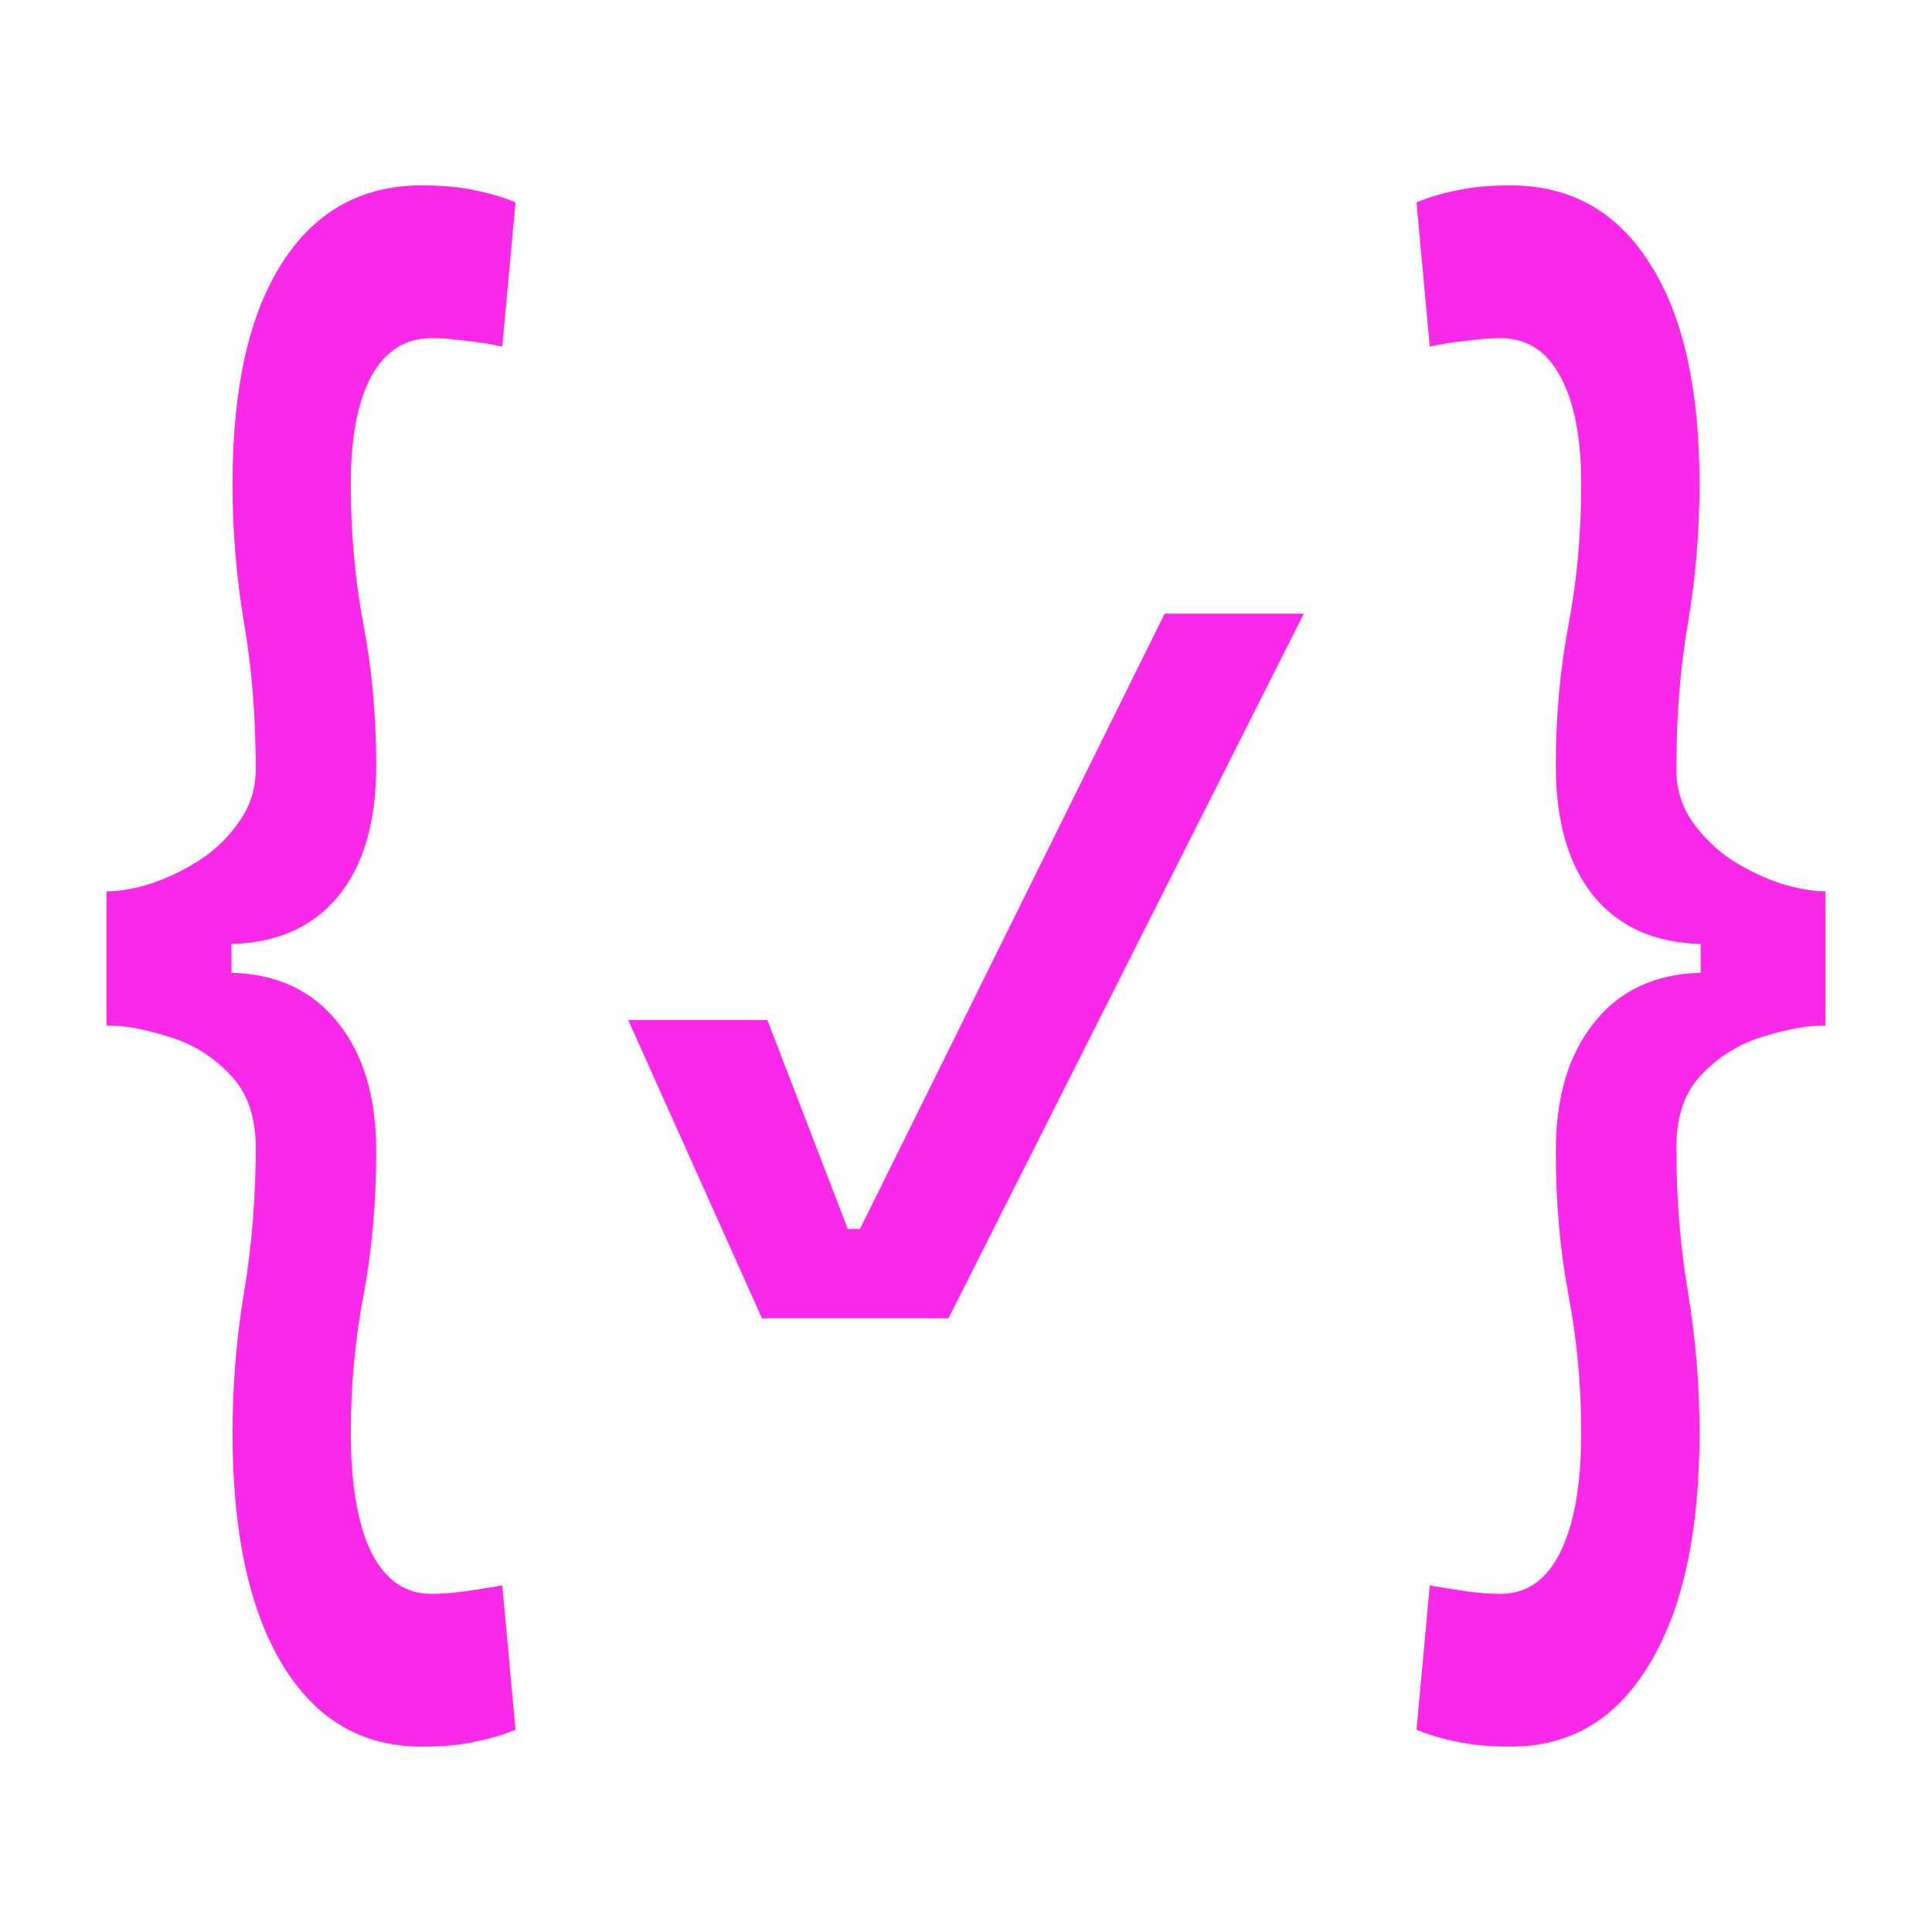
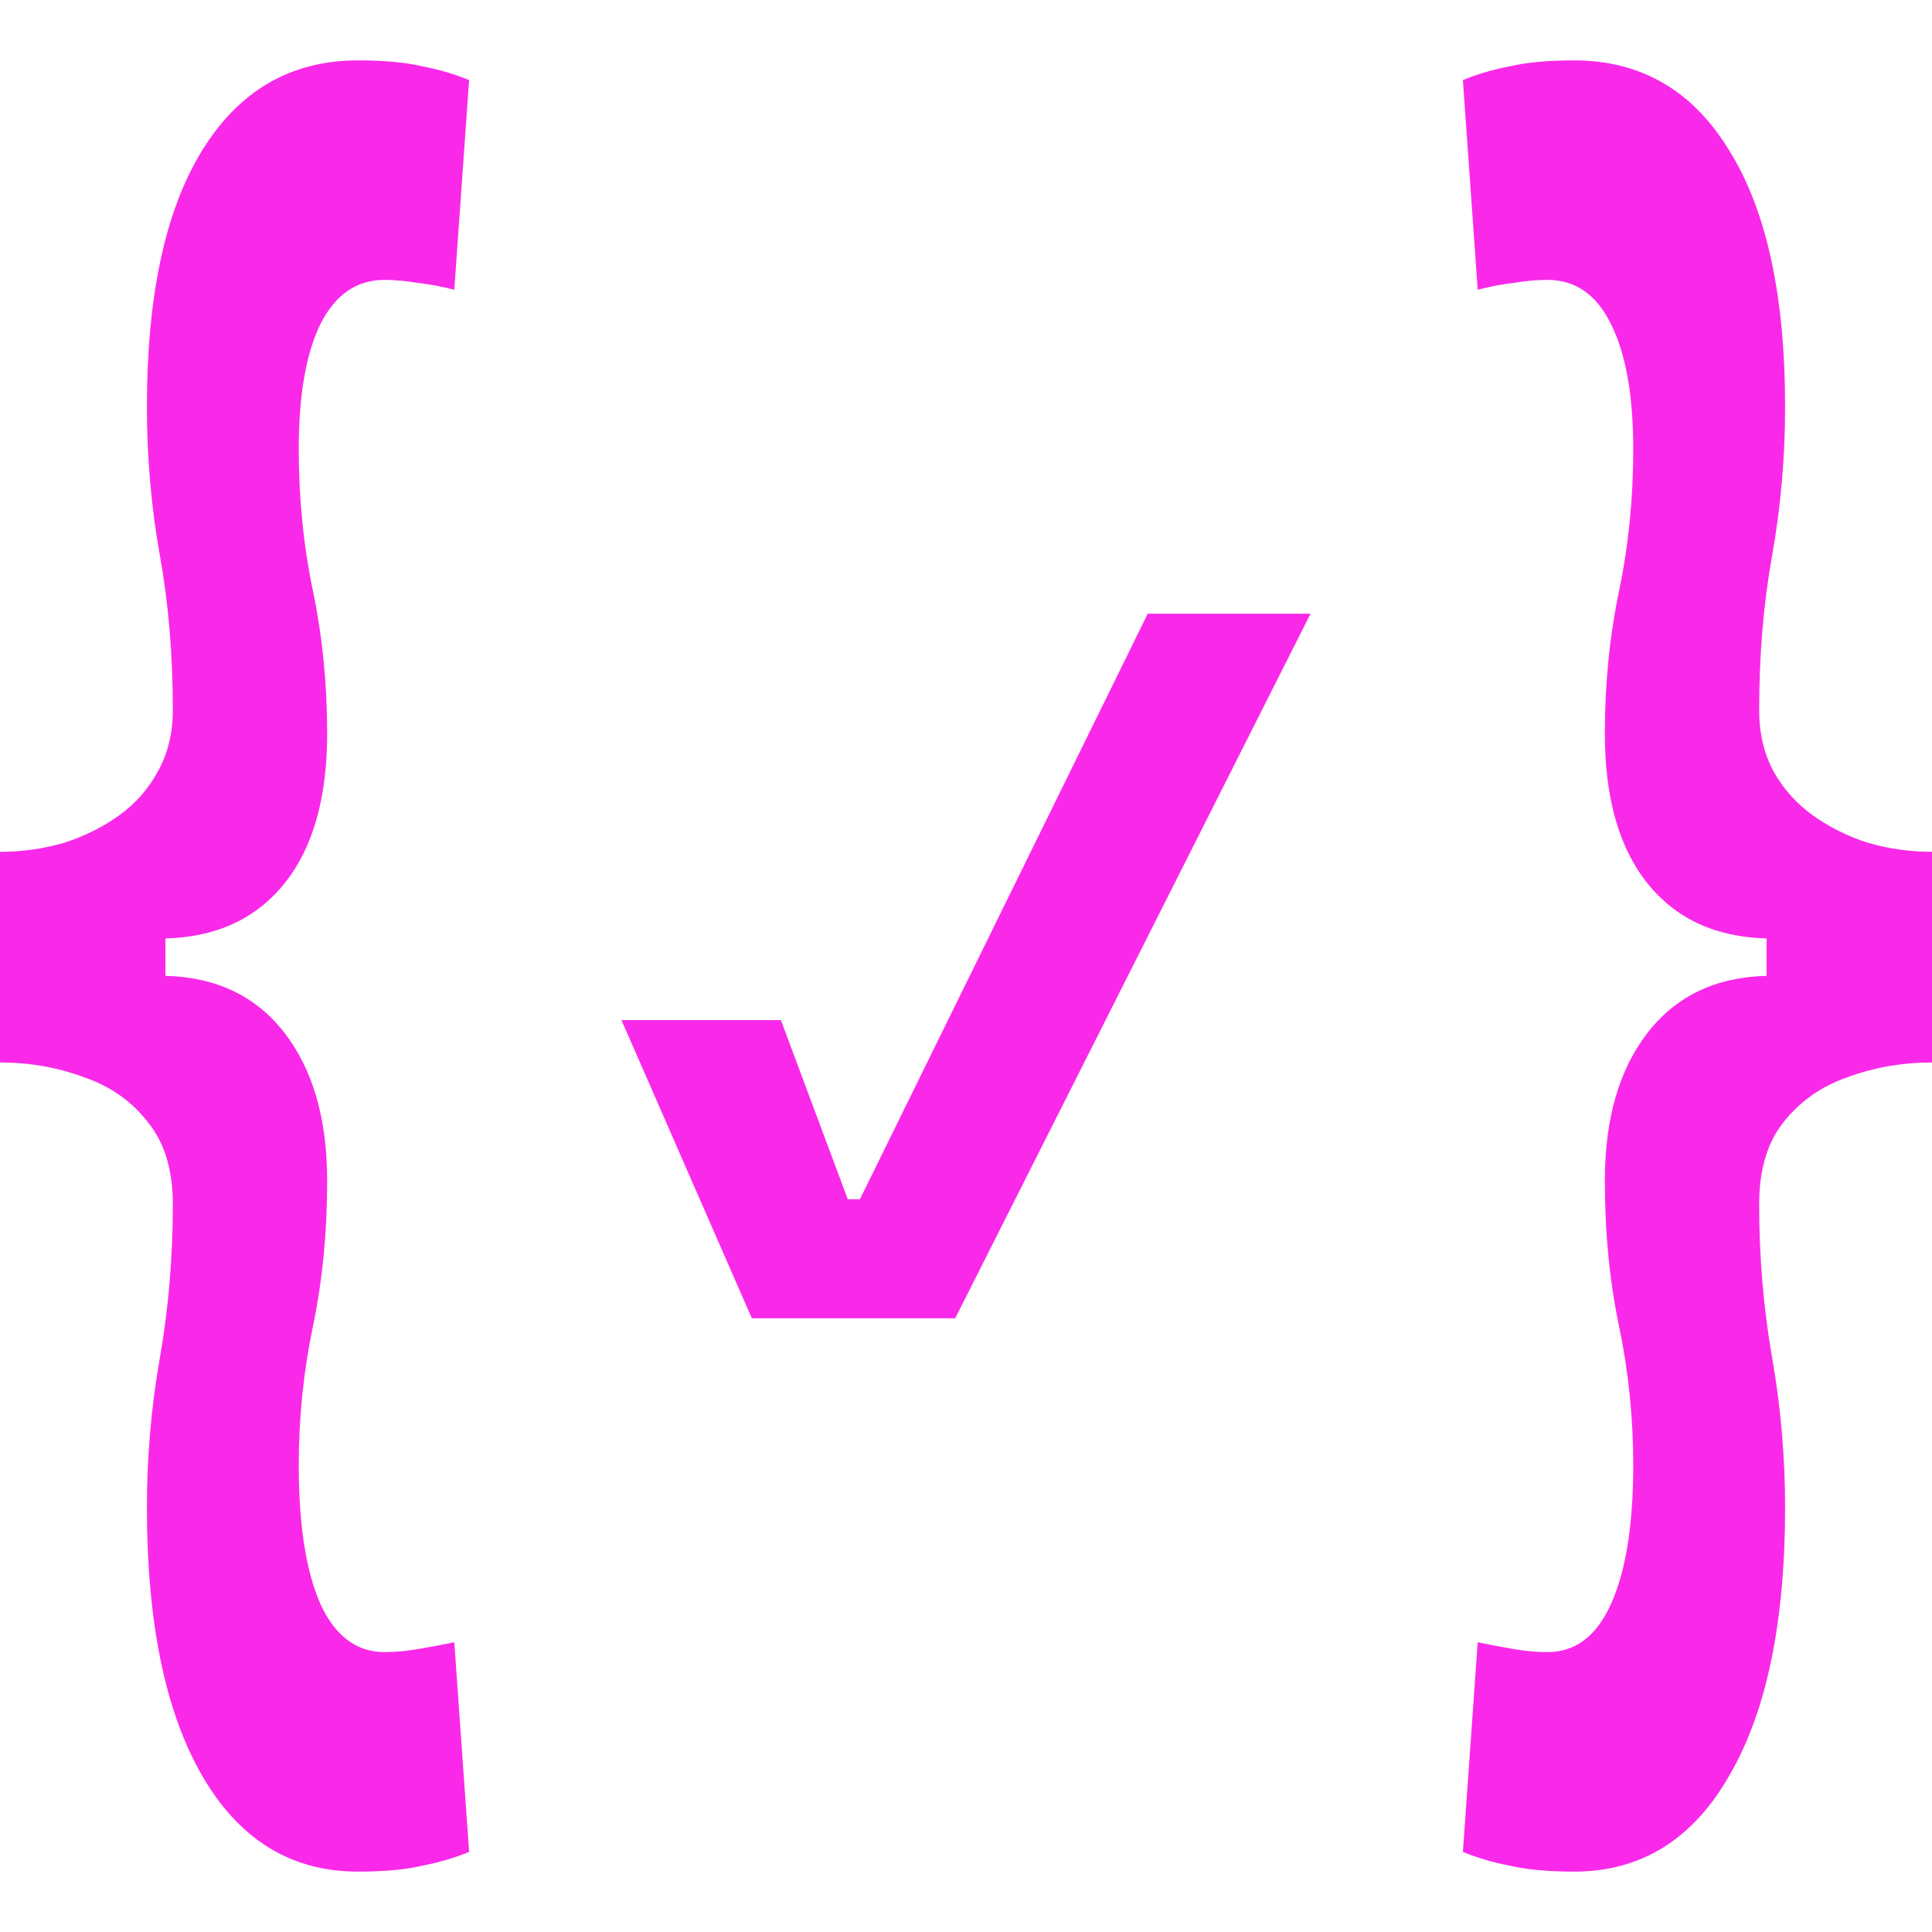
<svg xmlns="http://www.w3.org/2000/svg" id="svg4562" xml:space="preserve" enable-background="new 0 0 1024.00 1024.00" viewBox="0 0 1024.00 1024.00" height="1024" width="1024" version="1.1">
  <defs id="defs4566" />
  <g id="g5312" />
  <g transform="matrix(1,0,0,-1,1.676349,1022.553)" id="g5312-3" />
-   <g aria-label="{ }" transform="scale(0.8071316,1.238955)" id="text766" style="font-size:743.372px;font-family:Arial;-inkscape-font-specification:Arial;fill:#fa29e9;stroke-miterlimit:1000">
-     <path d="m 276.815,747.188 q -59.165,0 -91.833,-35.572 -32.305,-35.209 -32.305,-98.729 0,-30.49 7.622,-60.254 7.622,-29.764 7.622,-61.706 0,-20.327 -17.423,-31.579 -17.06,-11.615 -40.29,-15.971 -22.867,-4.719 -40.29,-4.719 v -57.35 q 12.704,0 29.038,-3.267 16.697,-3.63 32.305,-10.163 15.971,-6.897 26.134,-16.697 10.526,-9.8 10.526,-22.141 0,-33.394 -7.622,-62.432 -7.622,-29.038 -7.622,-59.528 0,-61.343 32.305,-94.373 32.668,-33.394 91.833,-33.394 21.416,0 35.572,2.178 14.156,1.815 26.134,5.082 l -8.711,61.706 q -12.704,-1.815 -24.682,-2.541 -11.615,-1.089 -21.778,-1.089 -25.771,0 -39.564,16.334 -13.43,16.334 -13.43,46.098 0,31.579 8.348,60.254 8.348,28.675 8.348,60.254 0,35.934 -25.045,55.898 -25.045,19.601 -70.054,20.327 v 12.341 q 45.009,0.726 70.054,21.416 25.045,20.327 25.045,54.809 0,33.031 -8.348,61.706 -8.348,28.675 -8.348,58.802 0,33.031 13.43,51.179 13.793,17.786 39.564,17.786 10.163,0 21.778,-1.089 11.978,-1.089 24.682,-2.541 l 8.711,61.706 q -11.978,3.267 -26.134,5.082 -14.156,2.178 -35.572,2.178 z" style="-inkscape-font-specification:'Cascadia Code'" id="path2292" />
-     <path d="m 991.875,747.188 q -21.053,0 -35.572,-2.178 -14.156,-1.815 -26.134,-5.082 l 8.711,-61.706 q 12.704,1.452 24.319,2.541 11.978,1.089 22.141,1.089 25.771,0 39.201,-17.786 13.793,-18.149 13.793,-51.179 0,-30.127 -8.348,-58.802 -8.348,-28.675 -8.348,-61.706 0,-34.483 25.045,-54.809 25.045,-20.69 70.054,-21.416 V 403.814 q -45.009,-0.726 -70.054,-20.327 -25.045,-19.964 -25.045,-55.898 0,-31.579 8.348,-60.254 8.348,-28.675 8.348,-60.254 0,-29.764 -13.793,-46.098 -13.43,-16.334 -39.201,-16.334 -10.163,0 -22.141,1.089 -11.615,0.726 -24.319,2.541 l -8.711,-61.706 q 11.978,-3.267 26.134,-5.082 14.519,-2.178 35.572,-2.178 59.165,0 91.47,33.394 32.668,33.031 32.668,94.373 0,30.49 -7.622,59.528 -7.622,29.038 -7.622,62.432 0,12.341 10.163,22.141 10.526,9.8 26.134,16.697 15.971,6.534 32.668,10.163 16.697,3.267 29.038,3.267 v 57.35 q -17.423,0 -40.653,4.719 -22.867,4.356 -40.29,15.971 -17.06,11.252 -17.06,31.579 0,31.942 7.622,61.706 7.622,29.764 7.622,60.254 0,63.521 -32.668,98.729 -32.305,35.572 -91.47,35.572 z" style="-inkscape-font-specification:'Cascadia Code'" id="path2294" />
+   <g aria-label="{ }" transform="scale(0.791865,1.262841)" id="text766" style="font-size:846.125px;font-family:Arial;-inkscape-font-specification:Arial;fill:#fa29e9;stroke-miterlimit:1000">
+     <path id="path782" style="-inkscape-font-specification:'Cascadia Code Semi-Bold'" d="M 239.624 25.34 C 194.729 25.34 159.888 38.01 135.099 63.349 C 110.586 88.413 98.329 124.22 98.329 170.768 C 98.329 191.976 101.222 212.771 107.006 233.153 C 112.79 253.26 115.681 274.88 115.681 298.017 C 115.681 307.657 112.376 316.195 105.765 323.632 C 99.431 331.068 90.754 337.266 79.737 342.223 C 68.719 347.181 56.326 351.038 42.554 353.792 C 28.783 356.271 14.598 357.51 0 357.51 L 0 445.924 C 19.831 445.924 38.561 447.989 56.189 452.121 C 74.092 455.977 88.413 462.312 99.155 471.126 C 110.172 479.664 115.681 491.095 115.681 505.417 C 115.681 527.727 112.79 549.21 107.006 569.868 C 101.222 590.525 98.329 611.458 98.329 632.666 C 98.329 680.867 110.586 718.325 135.099 745.041 C 159.888 772.034 194.729 785.53 239.624 785.53 C 256.976 785.53 271.3 784.703 282.593 783.051 C 293.886 781.674 304.351 779.745 313.991 777.267 L 304.076 689.267 C 295.538 690.369 287.275 691.333 279.288 692.16 C 271.576 692.986 264.276 693.398 257.39 693.398 C 238.661 693.398 224.34 686.651 214.424 673.155 C 204.784 659.383 199.963 639.964 199.963 614.9 C 199.963 595.069 203.132 575.652 209.466 556.647 C 215.801 537.642 218.967 517.259 218.967 495.5 C 218.967 469.61 209.464 448.953 190.46 433.529 C 171.455 418.105 144.877 410.117 110.723 409.566 L 110.723 393.866 C 144.877 393.315 171.455 385.604 190.46 370.73 C 209.464 355.857 218.967 334.924 218.967 307.932 C 218.967 286.999 215.801 267.03 209.466 248.025 C 203.132 229.021 199.963 209.191 199.963 188.533 C 199.963 165.948 204.784 148.458 214.424 136.063 C 224.34 123.669 238.661 117.471 257.39 117.471 C 264.276 117.471 271.576 117.884 279.288 118.71 C 287.275 119.261 295.538 120.225 304.076 121.602 L 313.991 33.603 C 304.351 31.124 293.886 29.196 282.593 27.819 C 271.3 26.166 256.976 25.34 239.624 25.34 z M 1053.525 25.34 C 1036.449 25.34 1022.125 26.166 1010.557 27.819 C 999.264 29.196 988.799 31.124 979.158 33.603 L 989.074 121.602 C 997.612 120.225 1005.738 119.261 1013.45 118.71 C 1021.438 117.884 1028.874 117.471 1035.759 117.471 C 1054.489 117.471 1068.674 123.669 1078.314 136.063 C 1088.229 148.458 1093.187 165.948 1093.187 188.533 C 1093.187 209.191 1090.018 229.021 1083.683 248.025 C 1077.348 267.03 1074.182 286.999 1074.182 307.932 C 1074.182 334.924 1083.685 355.857 1102.69 370.73 C 1121.695 385.604 1148.273 393.315 1182.427 393.866 L 1182.427 409.566 C 1148.273 410.117 1121.695 418.105 1102.69 433.529 C 1083.685 448.953 1074.182 469.61 1074.182 495.5 C 1074.182 517.259 1077.348 537.642 1083.683 556.647 C 1090.018 575.652 1093.187 595.069 1093.187 614.9 C 1093.187 639.964 1088.229 659.383 1078.314 673.155 C 1068.674 686.651 1054.489 693.398 1035.759 693.398 C 1028.874 693.398 1021.438 692.986 1013.45 692.16 C 1005.738 691.333 997.612 690.369 989.074 689.267 L 979.158 777.267 C 988.799 779.745 999.264 781.674 1010.557 783.051 C 1022.125 784.703 1036.449 785.53 1053.525 785.53 C 1098.421 785.53 1133.125 772.034 1157.638 745.041 C 1182.427 718.325 1194.821 680.867 1194.821 632.666 C 1194.821 611.458 1191.928 590.525 1186.144 569.868 C 1180.36 549.21 1177.469 527.727 1177.469 505.417 C 1177.469 491.095 1182.841 479.664 1193.582 471.126 C 1204.6 462.312 1218.921 455.977 1236.549 452.121 C 1254.452 447.989 1273.319 445.924 1293.15 445.924 L 1293.15 357.51 C 1278.552 357.51 1264.367 356.271 1250.595 353.792 C 1236.824 351.038 1224.43 347.181 1213.413 342.223 C 1202.396 337.266 1193.58 331.068 1186.97 323.632 C 1180.635 316.195 1177.469 307.657 1177.469 298.017 C 1177.469 274.88 1180.36 253.26 1186.144 233.153 C 1191.928 212.771 1194.821 191.976 1194.821 170.768 C 1194.821 124.22 1182.427 88.413 1157.638 63.349 C 1133.125 38.01 1098.421 25.34 1053.525 25.34 z M 768.215 257.568 L 575.582 503.318 L 567.443 503.318 L 522.676 428.136 L 415.958 428.136 L 503.23 553.302 L 639.341 553.302 L 877.191 257.568 L 768.215 257.568 z " />
  </g>
-   <g aria-label="✓" transform="scale(1.166821,0.8570292)" id="text2270" style="font-size:628.488px;font-family:'Cascadia Code';-inkscape-font-specification:'Cascadia Code';fill:#fa29e9;stroke-width:1;stroke-miterlimit:1000">
-     <path d="M 346.122,815.297 285.36,630.862 h 63.217 l 36.519,129.196 h 5.524 L 529.021,379.529 H 592.238 L 430.82,815.297 Z" id="path2301" />
-   </g>
+   <g aria-label="✓" transform="scale(1.166821,0.8570292)" id="text2270" style="font-size:628.488px;font-family:'Cascadia Code';-inkscape-font-specification:'Cascadia Code';fill:#fa29e9;stroke-width:1;stroke-miterlimit:1000" />
</svg>
